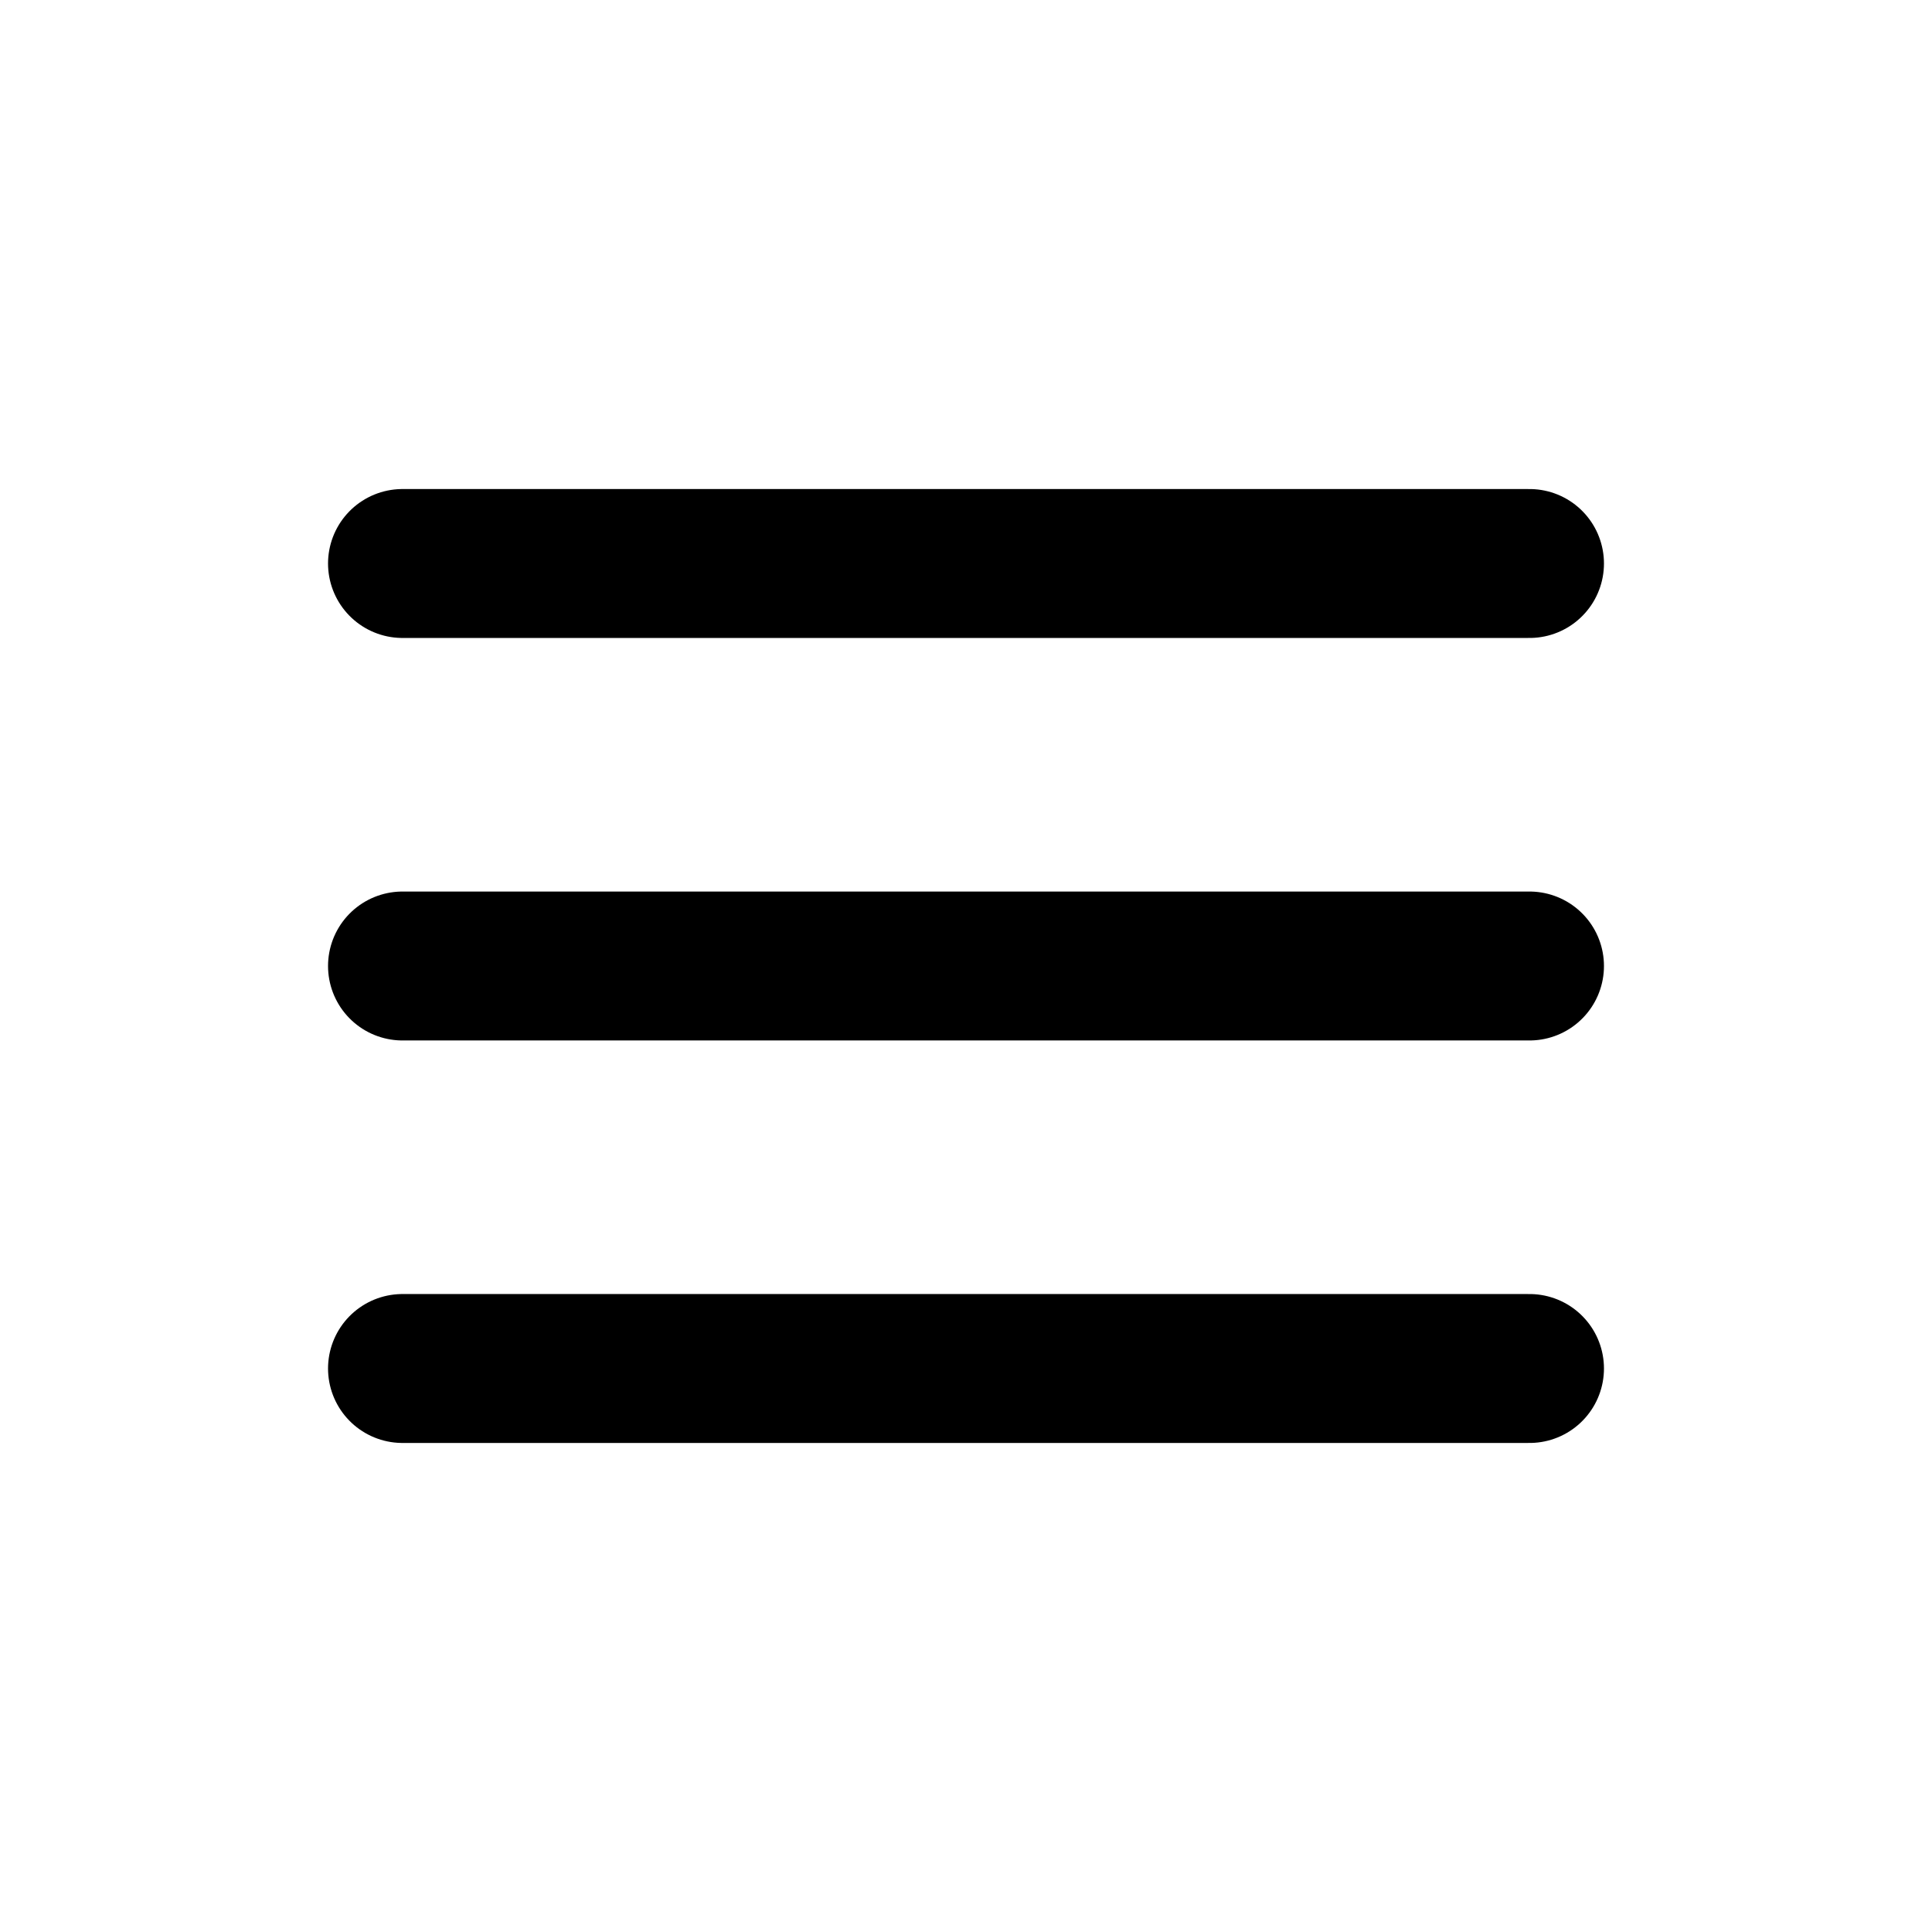
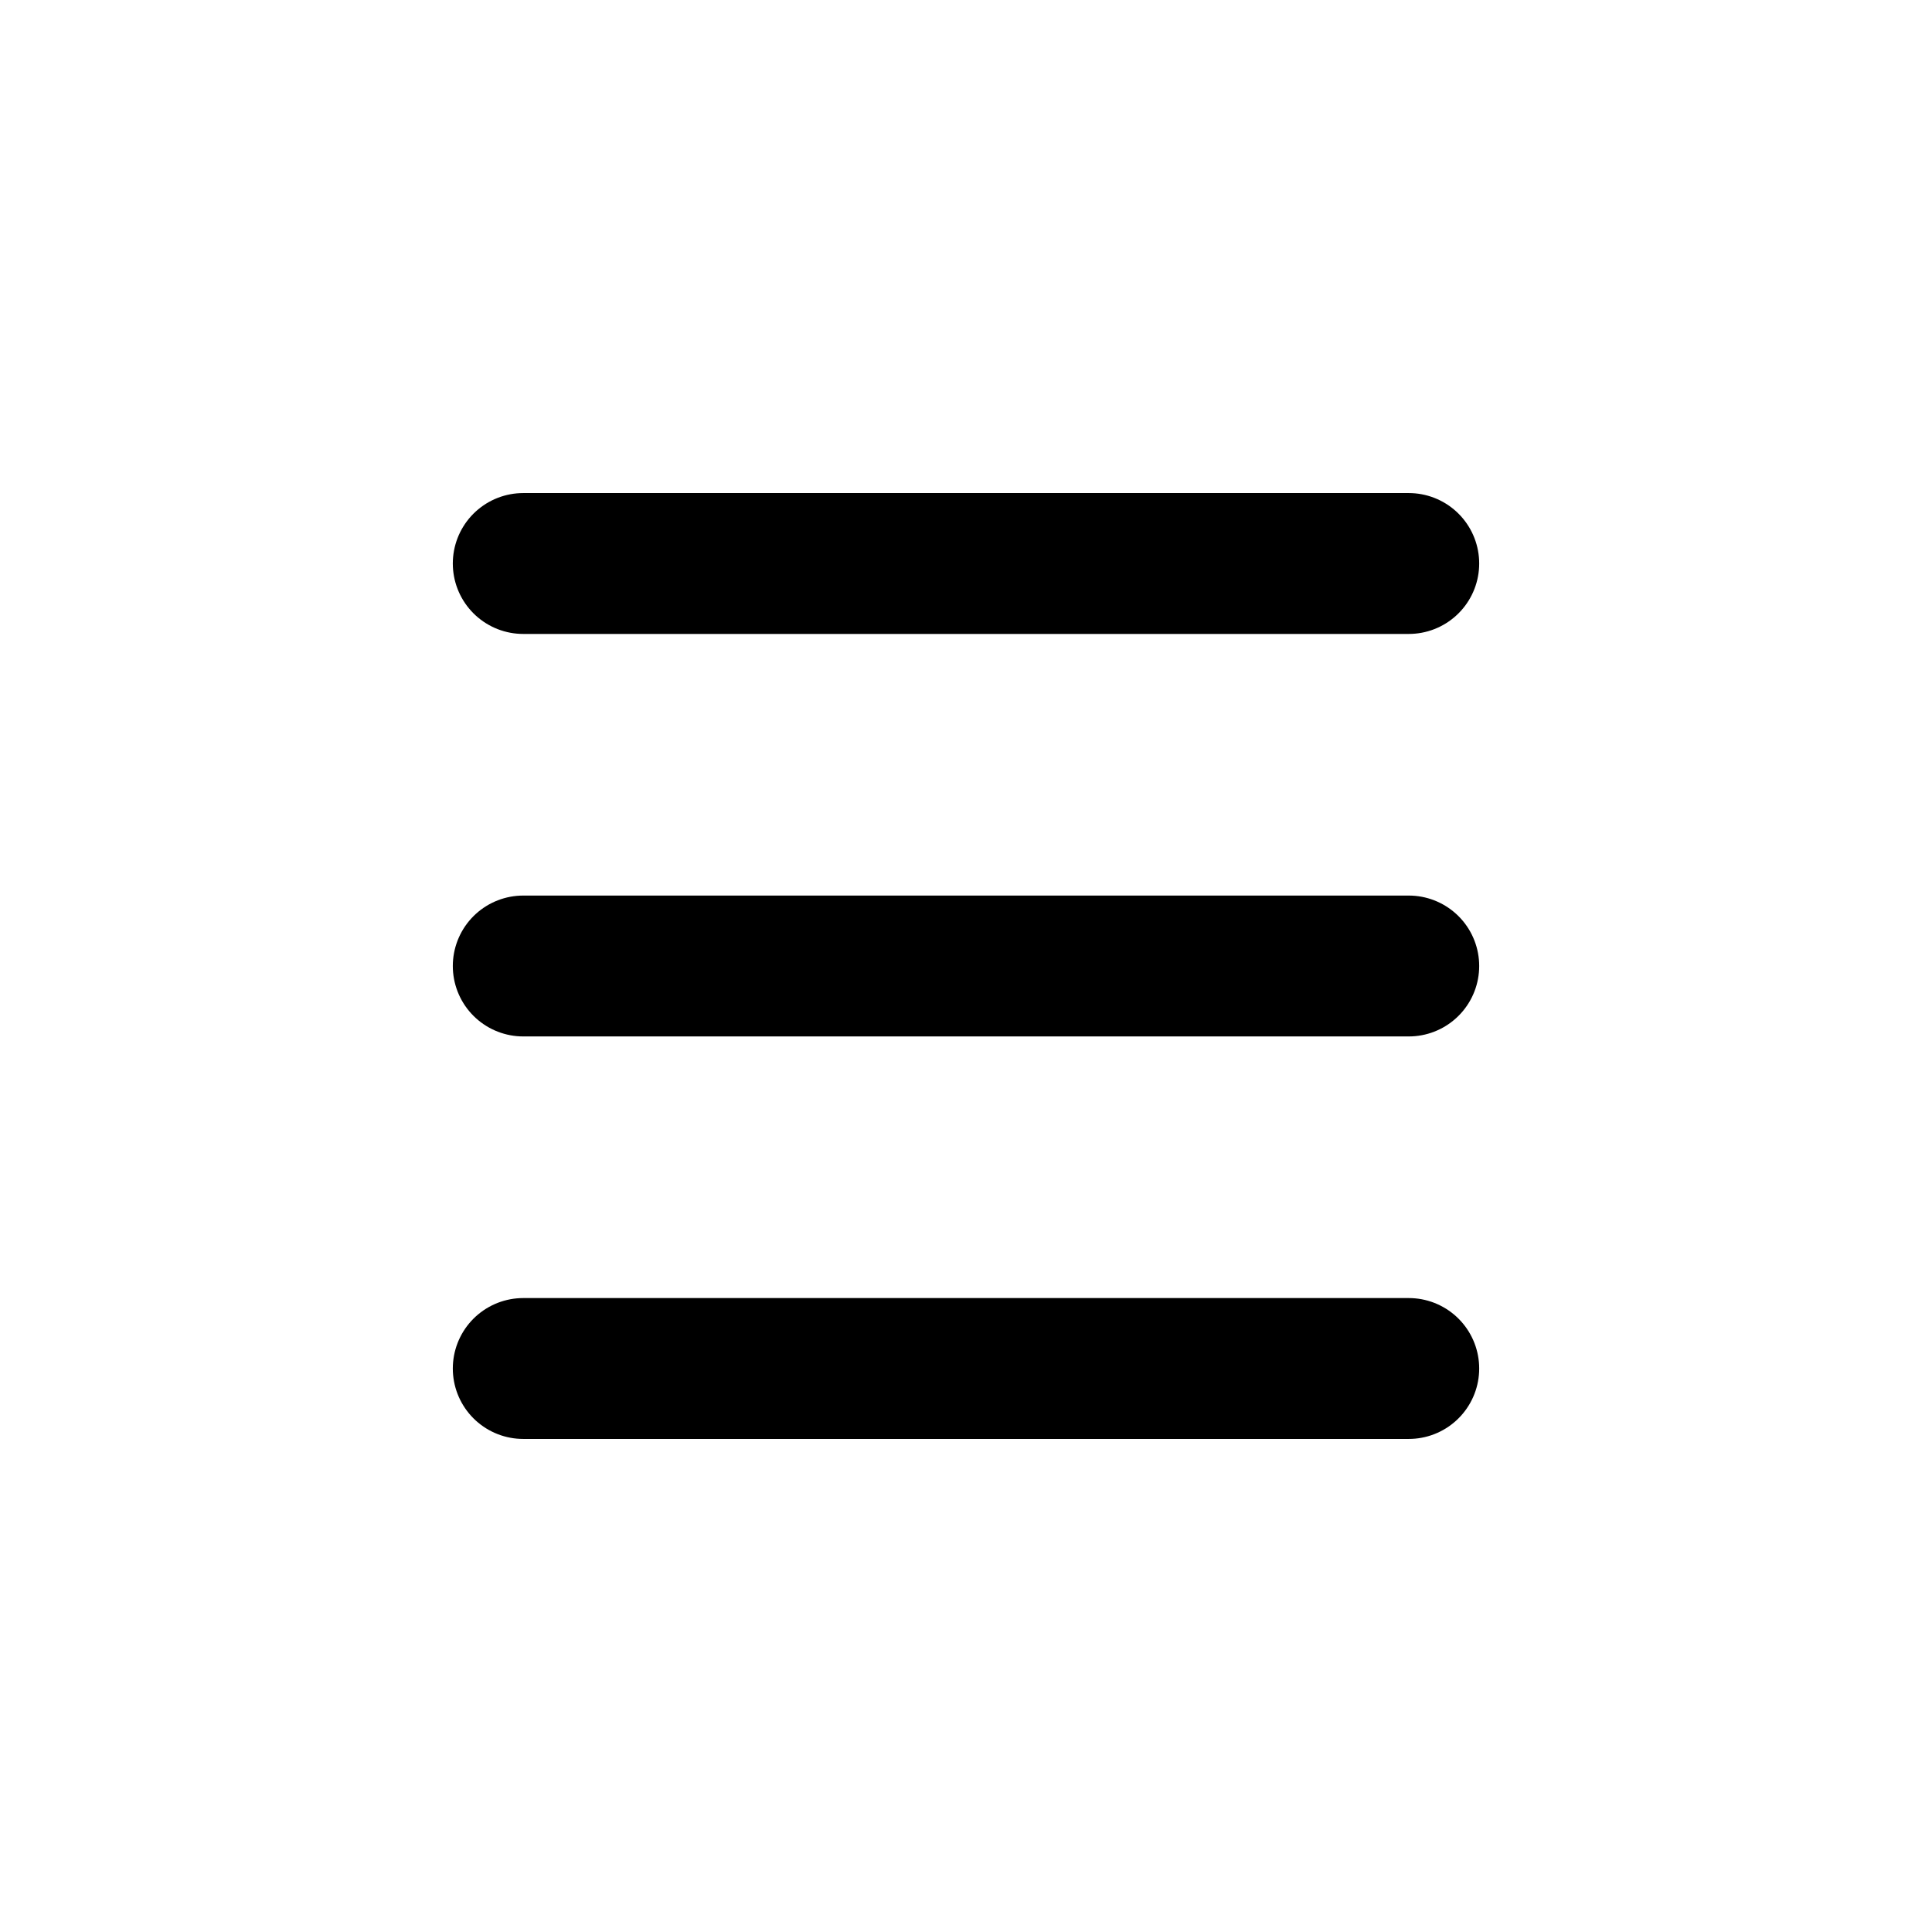
- <svg xmlns="http://www.w3.org/2000/svg" id="Vrstva_1" version="1.1" viewBox="0 0 24 24" color="#000000" fill="none" stroke="currentColor" stroke-width="1.85" stroke-linecap="round" stroke-linejoin="round" data-line-weight="soft-metal-185">
-   <path d="M5 7h14" />
-   <path d="M5 12h14" />
-   <path d="M5 17h14" />
+ <svg xmlns="http://www.w3.org/2000/svg" id="Vrstva_1" version="1.1" viewBox="0 0 24 24" color="#000000" fill="none" stroke="currentColor" stroke-width="1.75" stroke-linecap="round" stroke-linejoin="round" data-line-weight="soft-metal-175">
+   <path d="M6.5 7h11" />
+   <path d="M6.5 12h11" />
+   <path d="M6.5 17h11" />
</svg>
